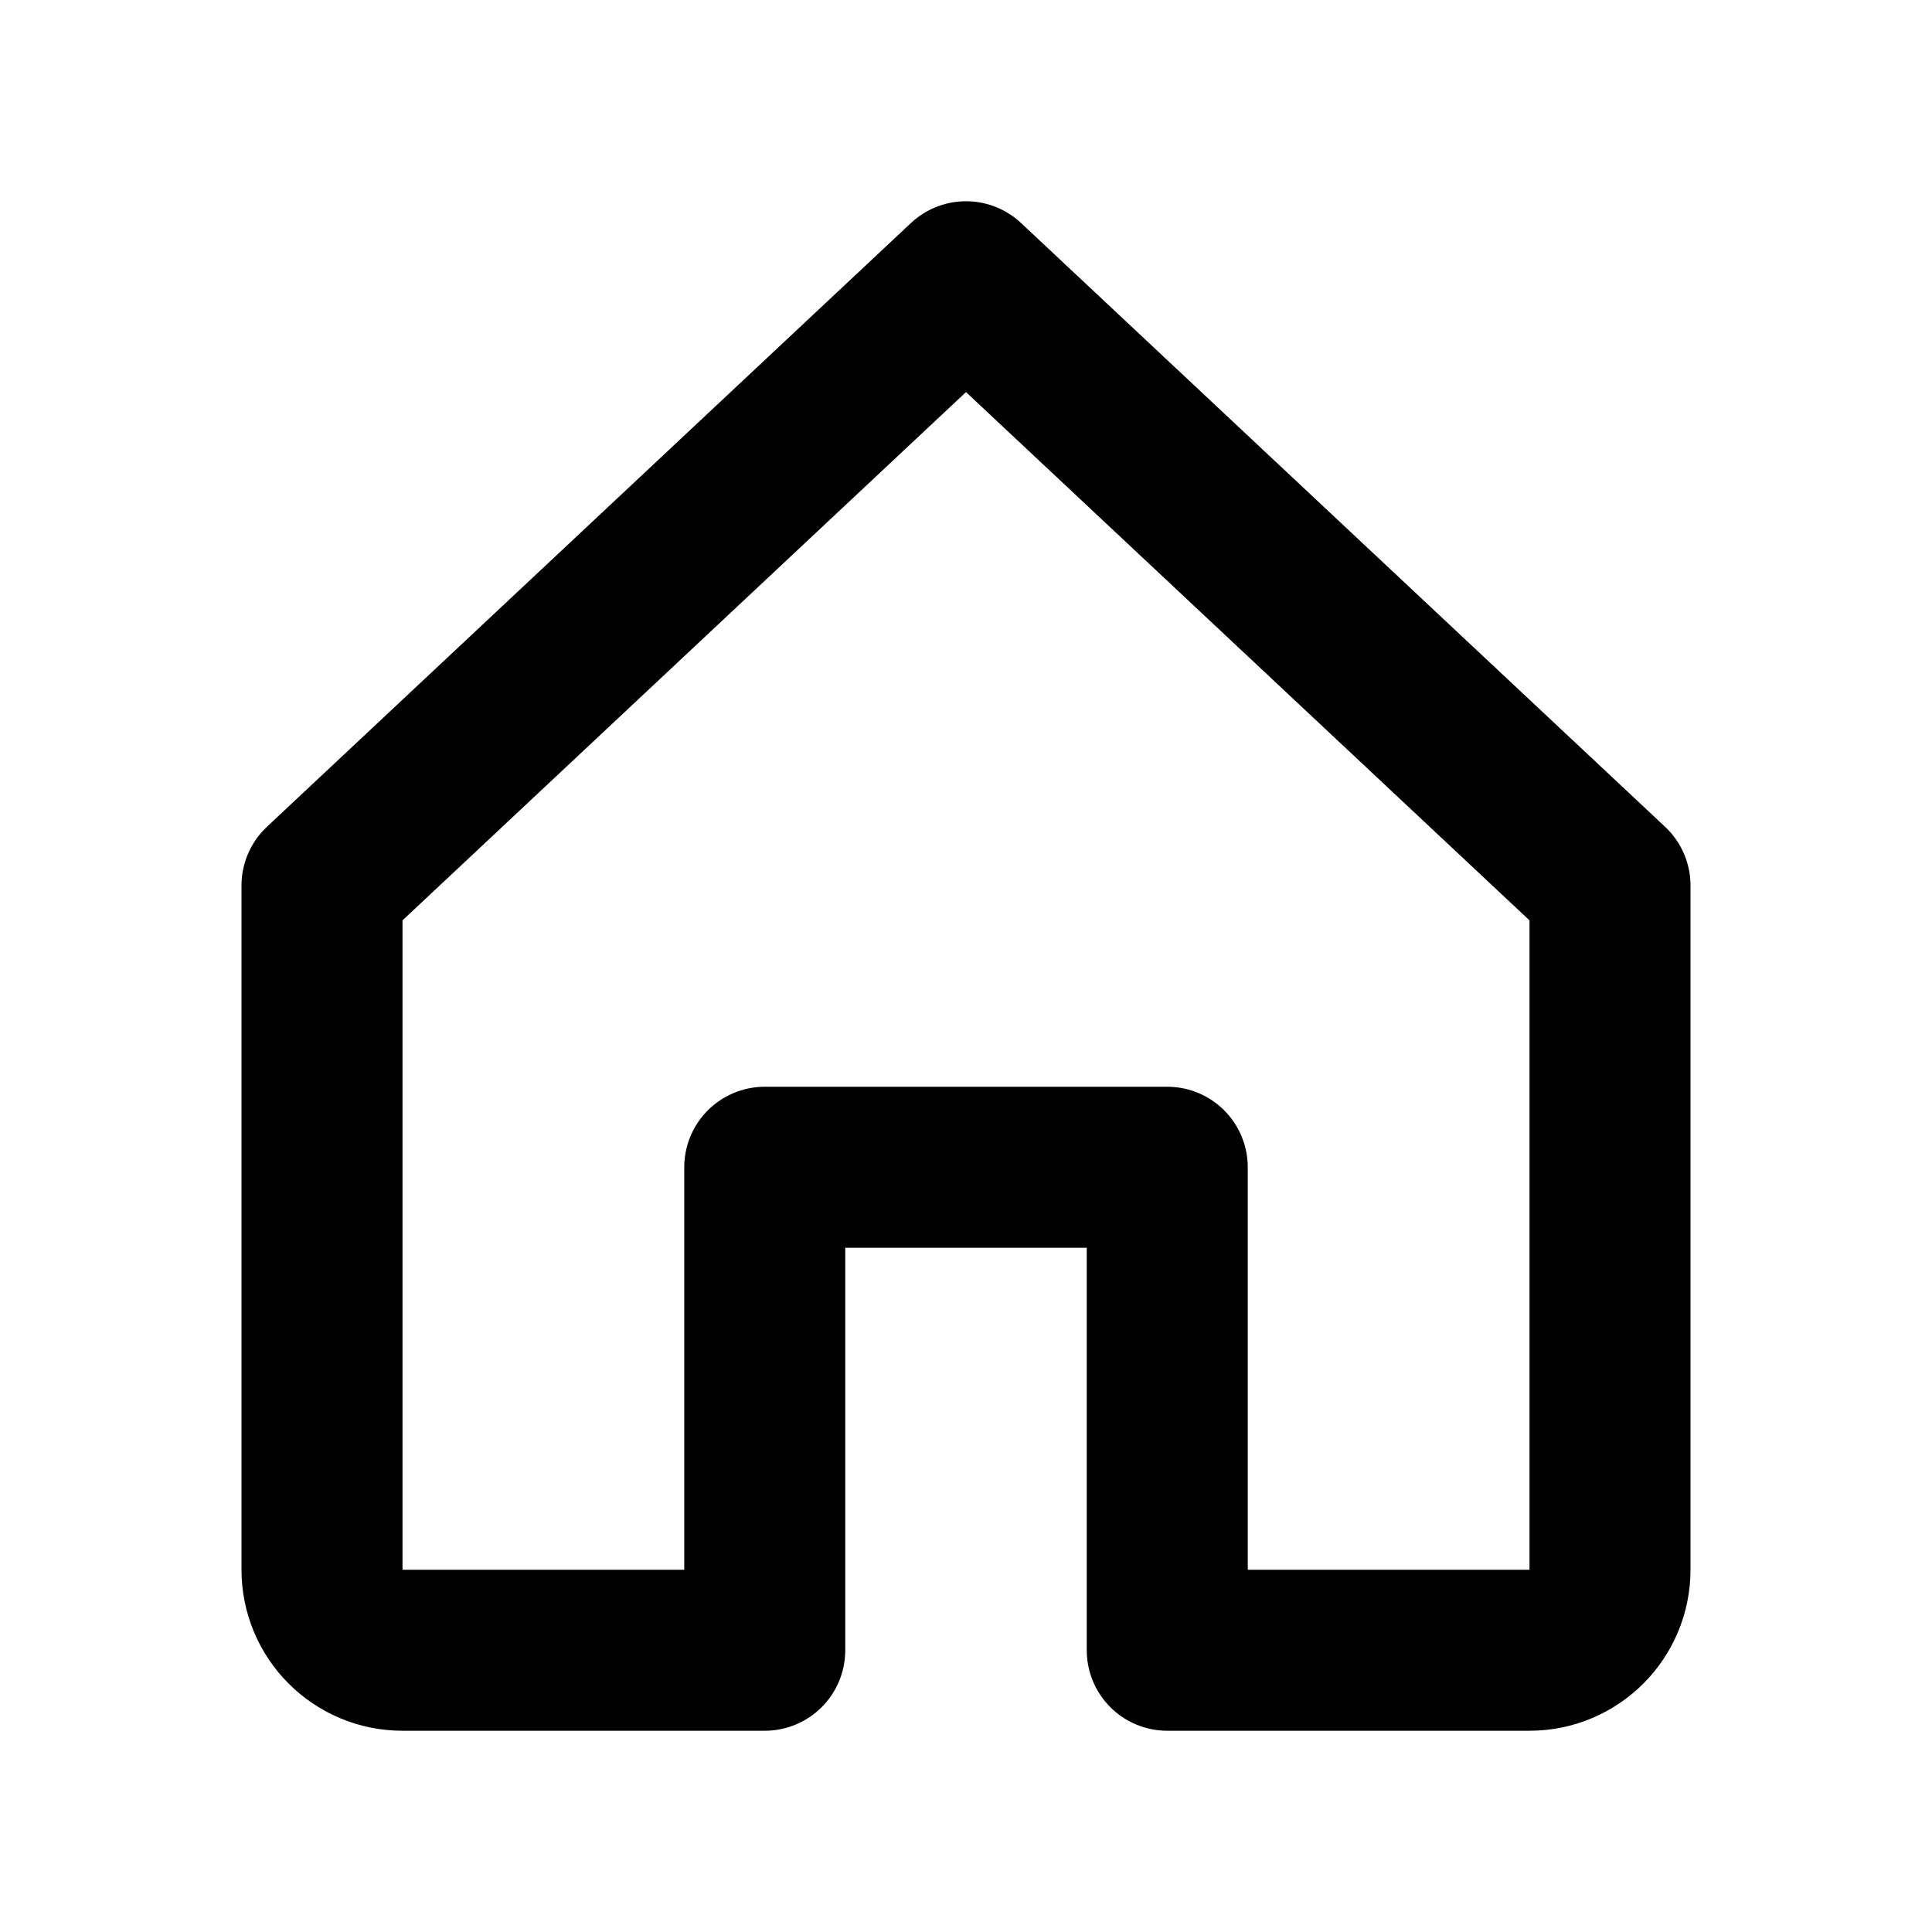
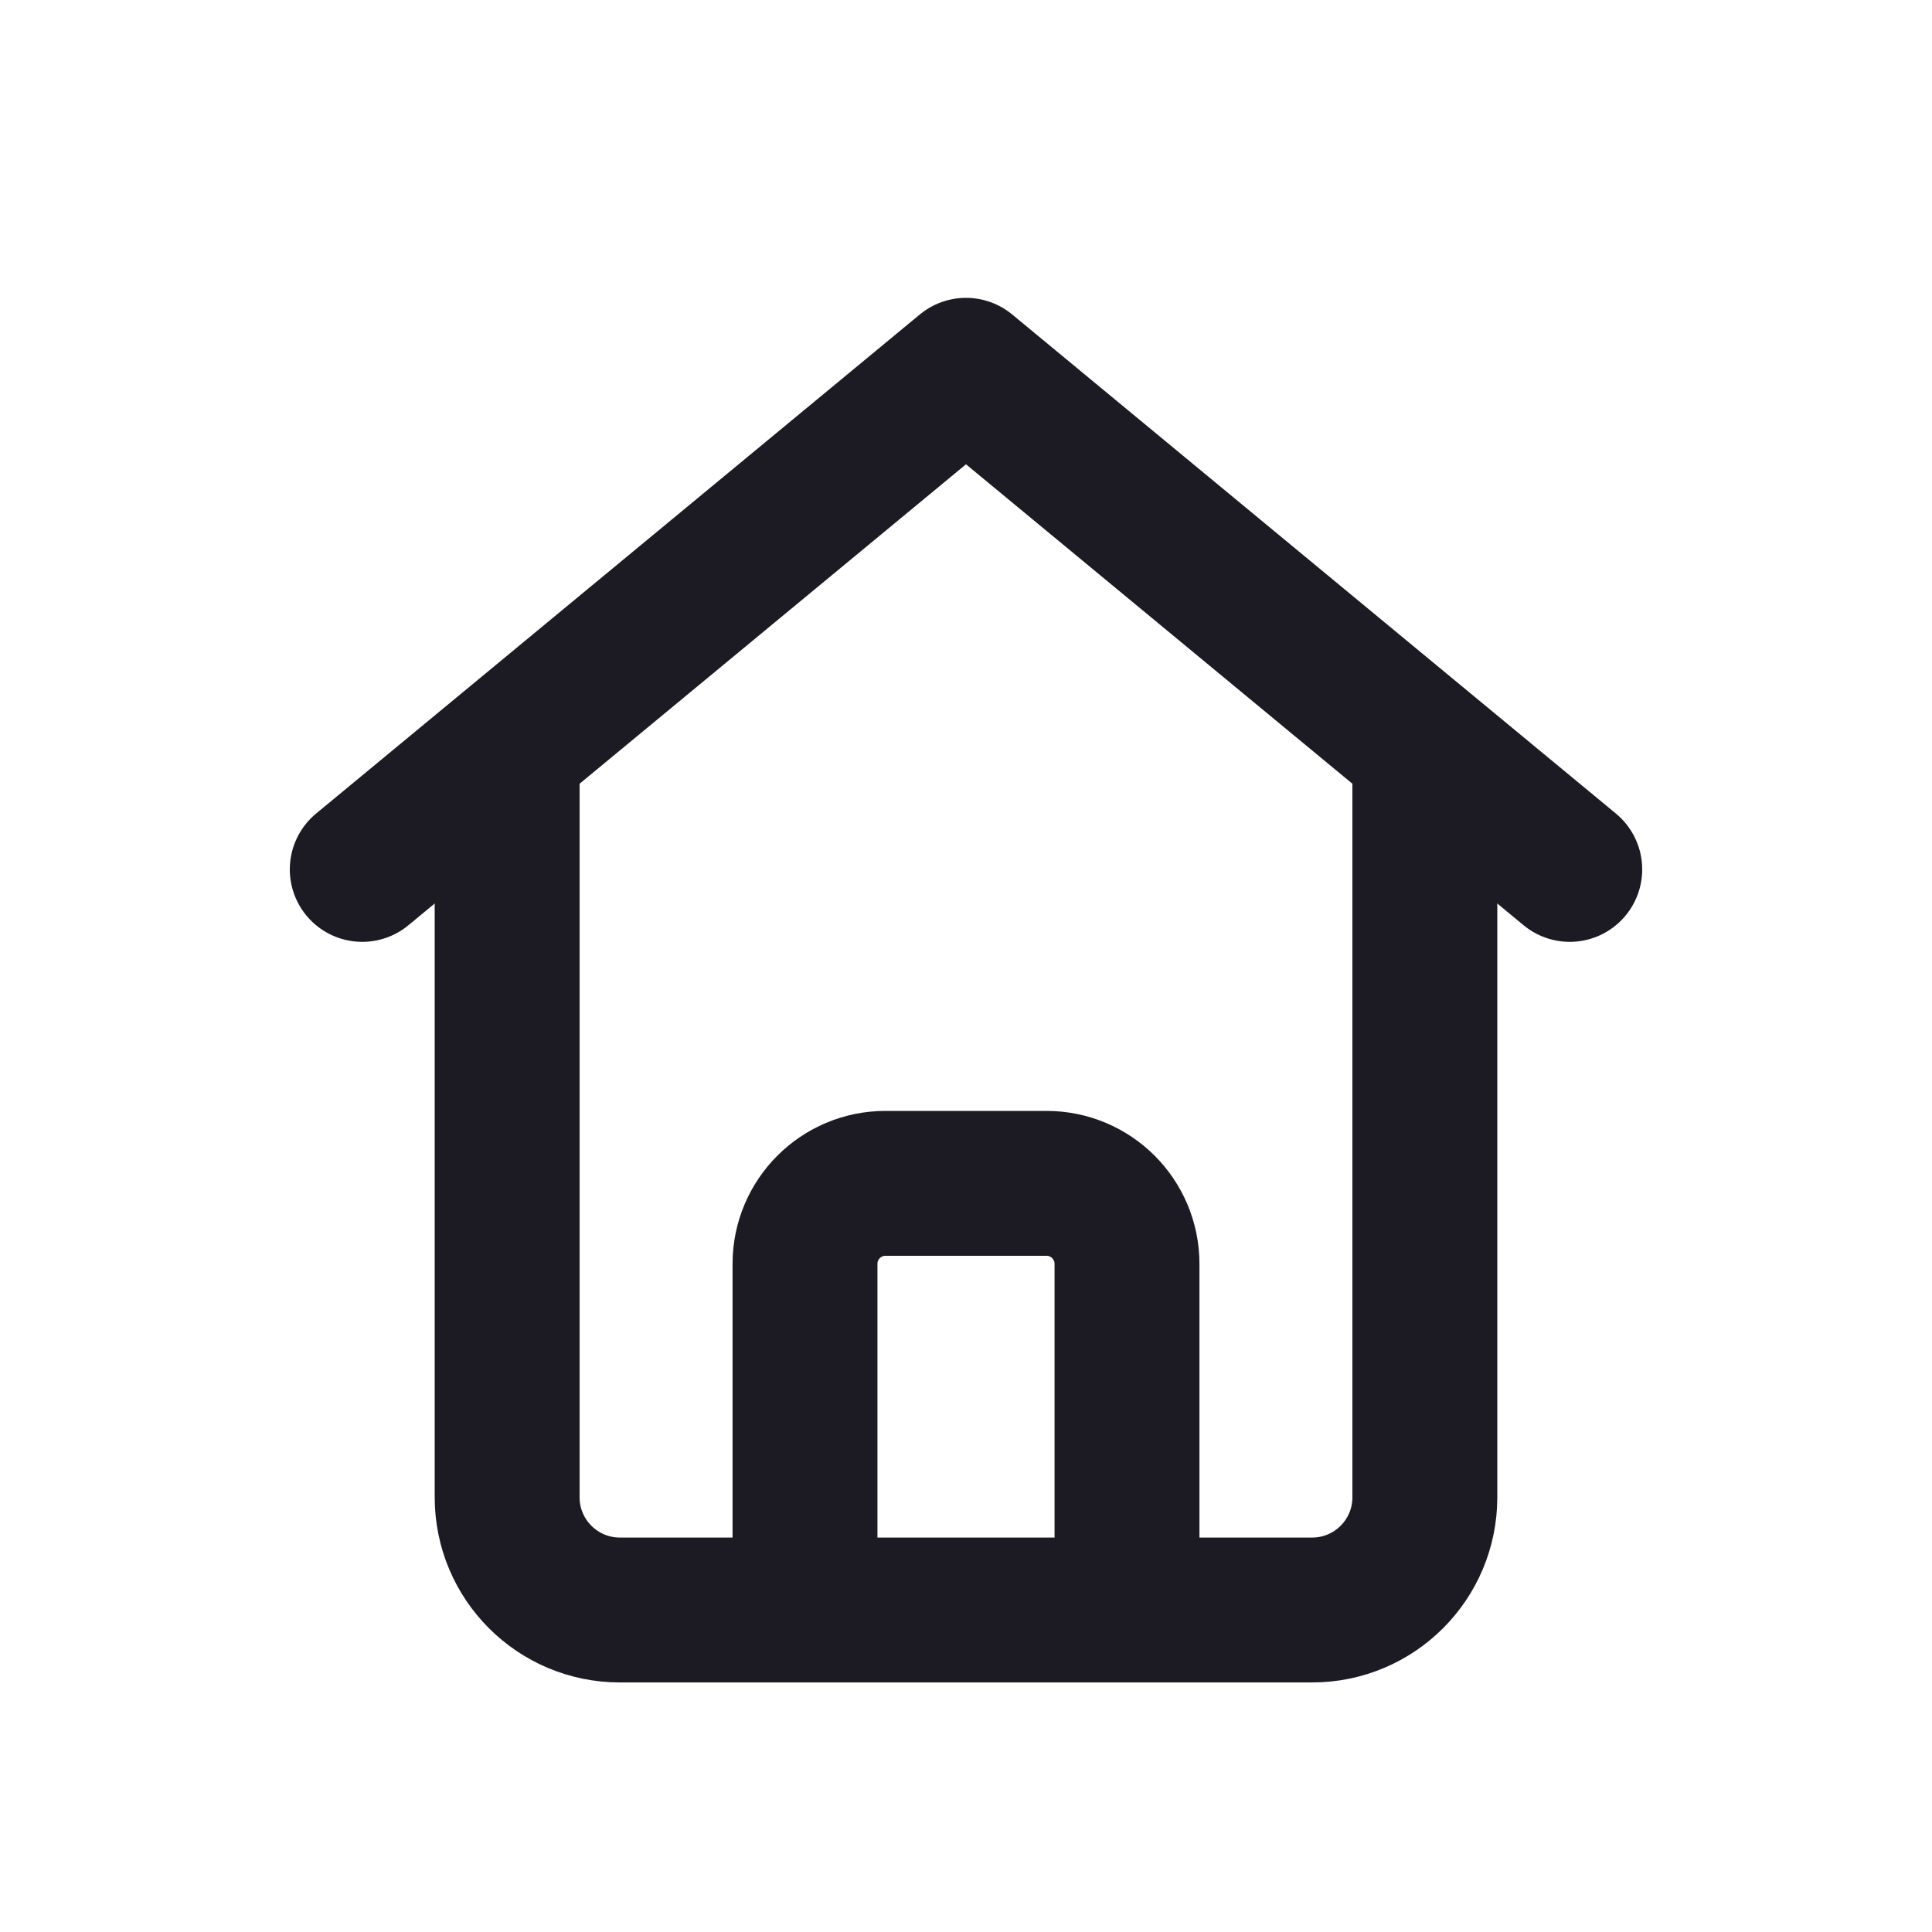
- <svg xmlns="http://www.w3.org/2000/svg" viewBox="0 0 24 24" fill="none" stroke="currentColor" stroke-width="2" stroke-linecap="round" stroke-linejoin="round">
-   <path d="M4 11l8-7.5 8 7.5v8.5a1 1 0 0 1-1 1h-4.5v-6h-5v6H5a1 1 0 0 1-1-1z" />
+ <svg xmlns="http://www.w3.org/2000/svg" viewBox="0 0 24 24" fill="none" stroke="#1C1B24" stroke-width="1.8" stroke-linecap="round" stroke-linejoin="round">
+   <path d="M4.5 10.8 12 4.6l7.5 6.2" />
+   <path d="M6.3 9.4v9.2a1.4 1.4 0 0 0 1.4 1.4h8.6a1.4 1.4 0 0 0 1.4-1.4V9.4" />
+   <path d="M10 19.9v-4.2a1 1 0 0 1 1-1h2a1 1 0 0 1 1 1v4.2" />
</svg>
